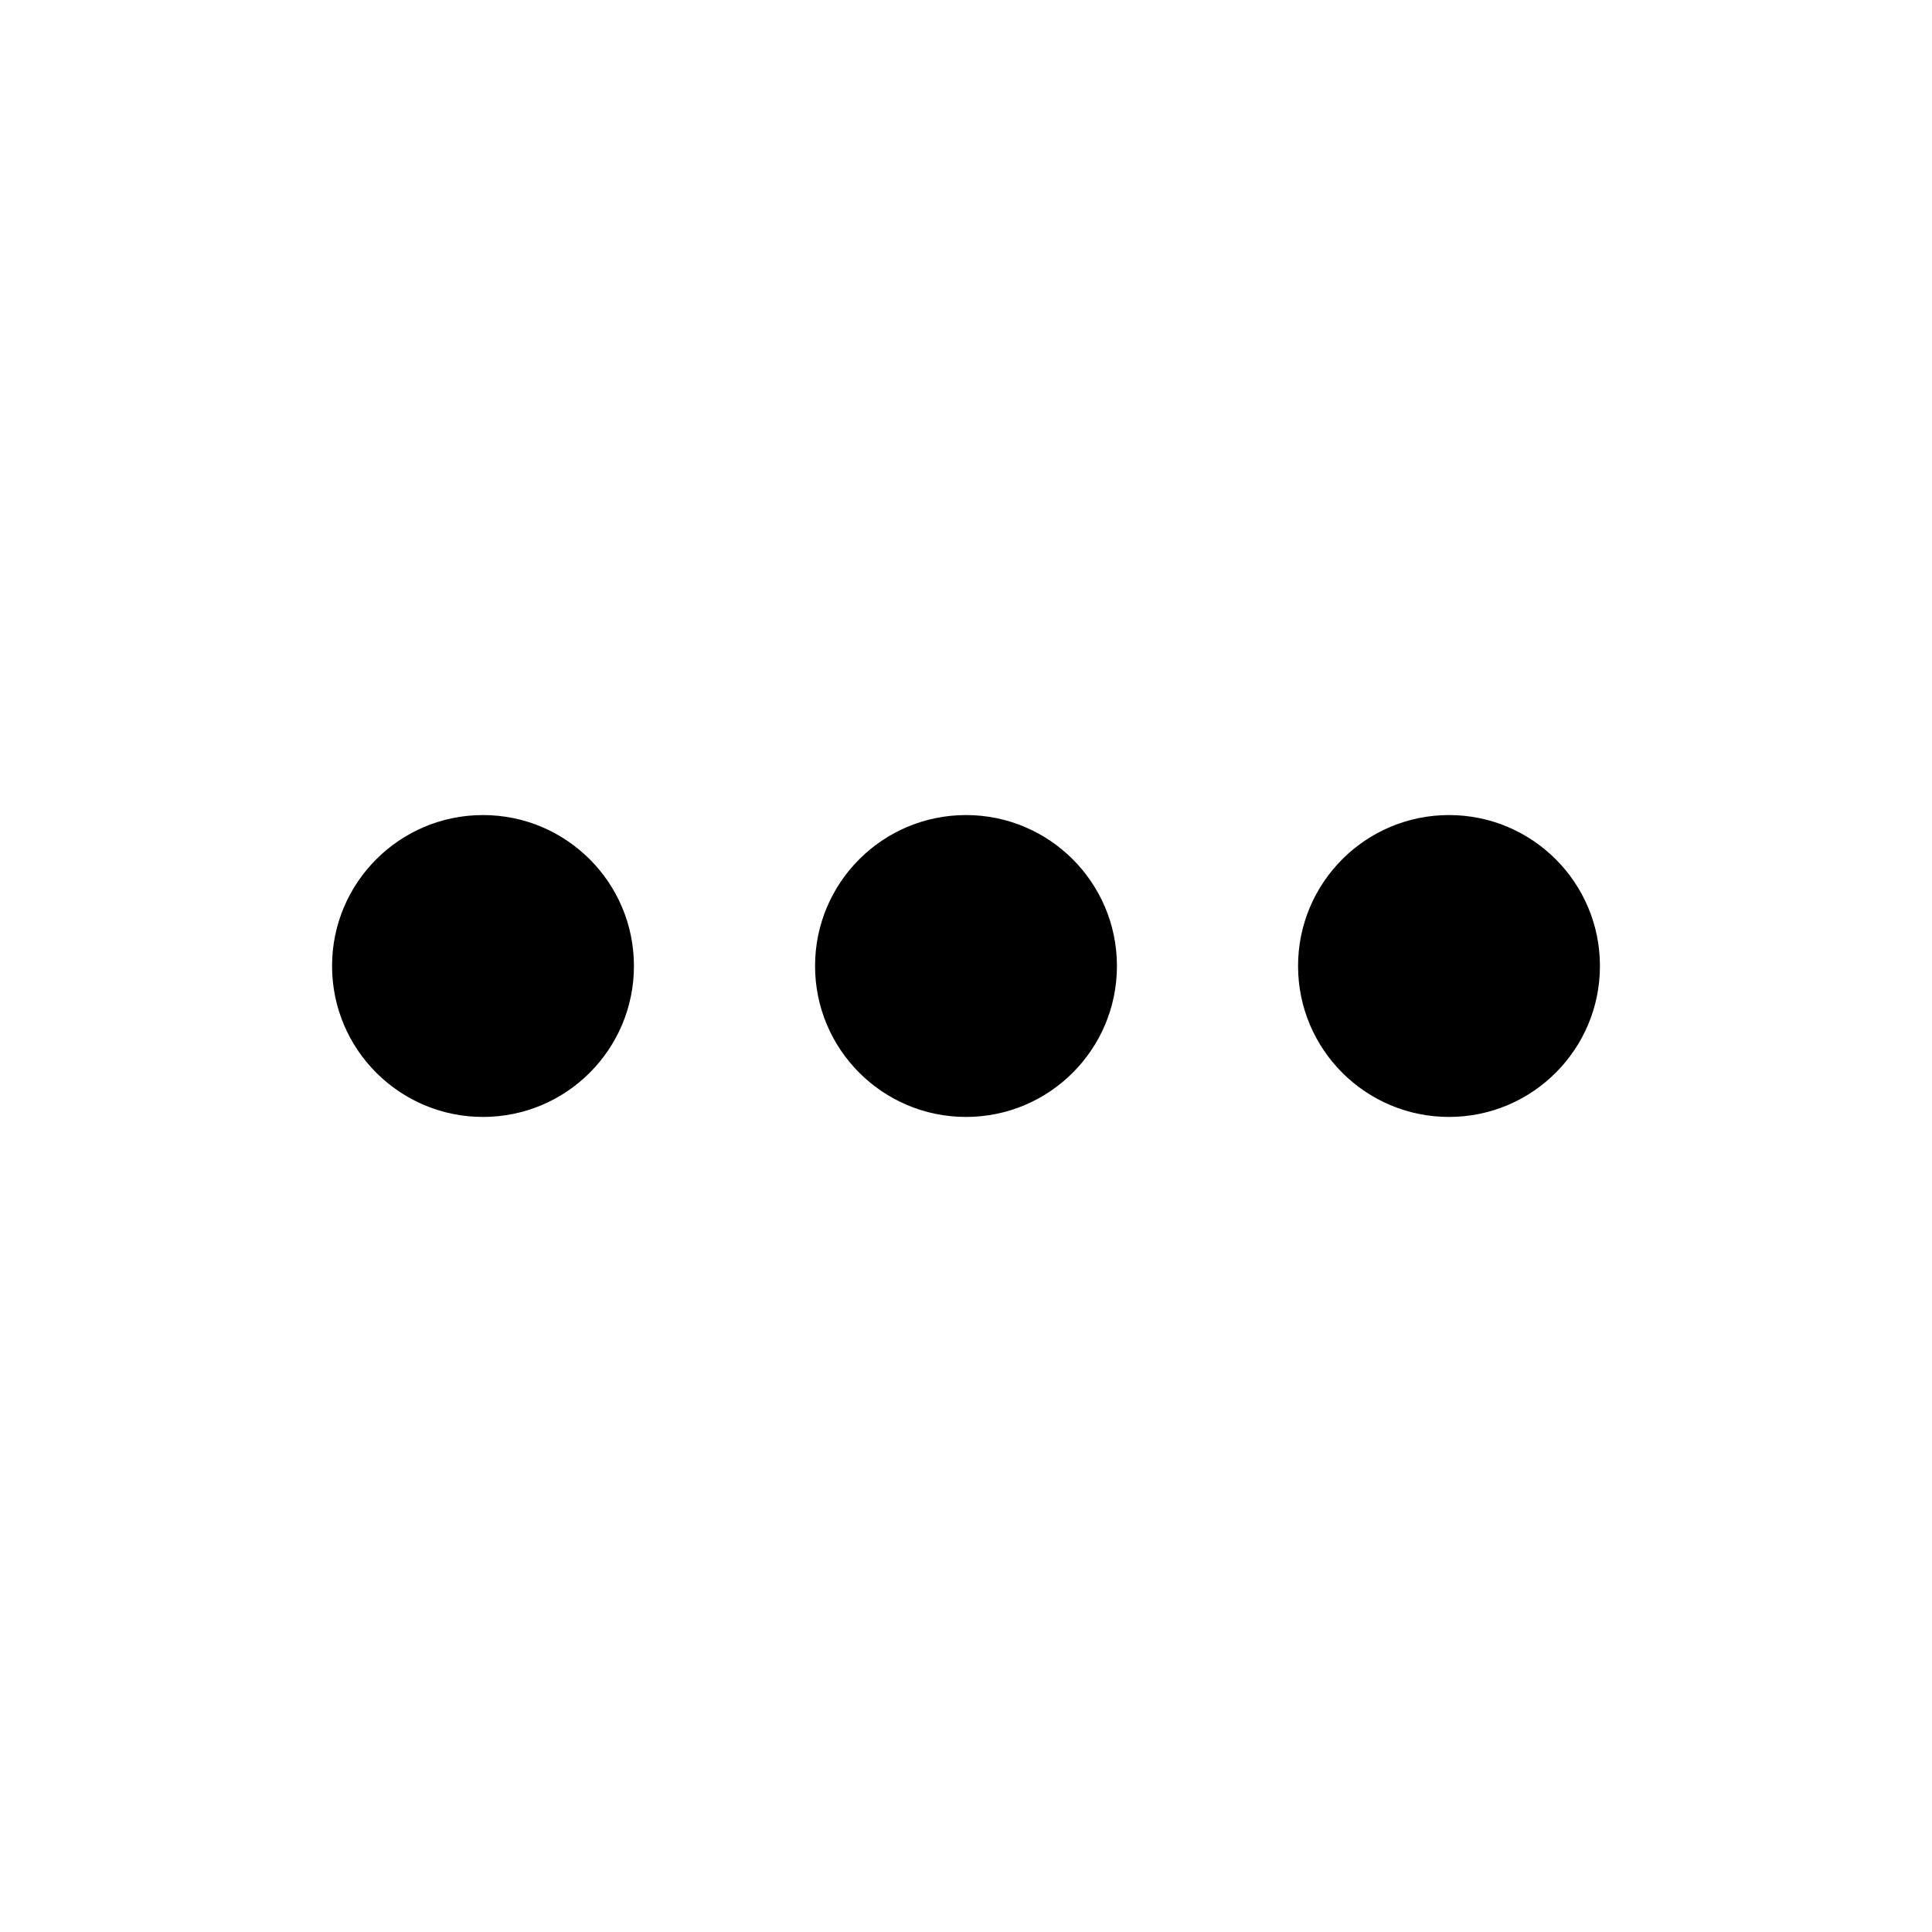
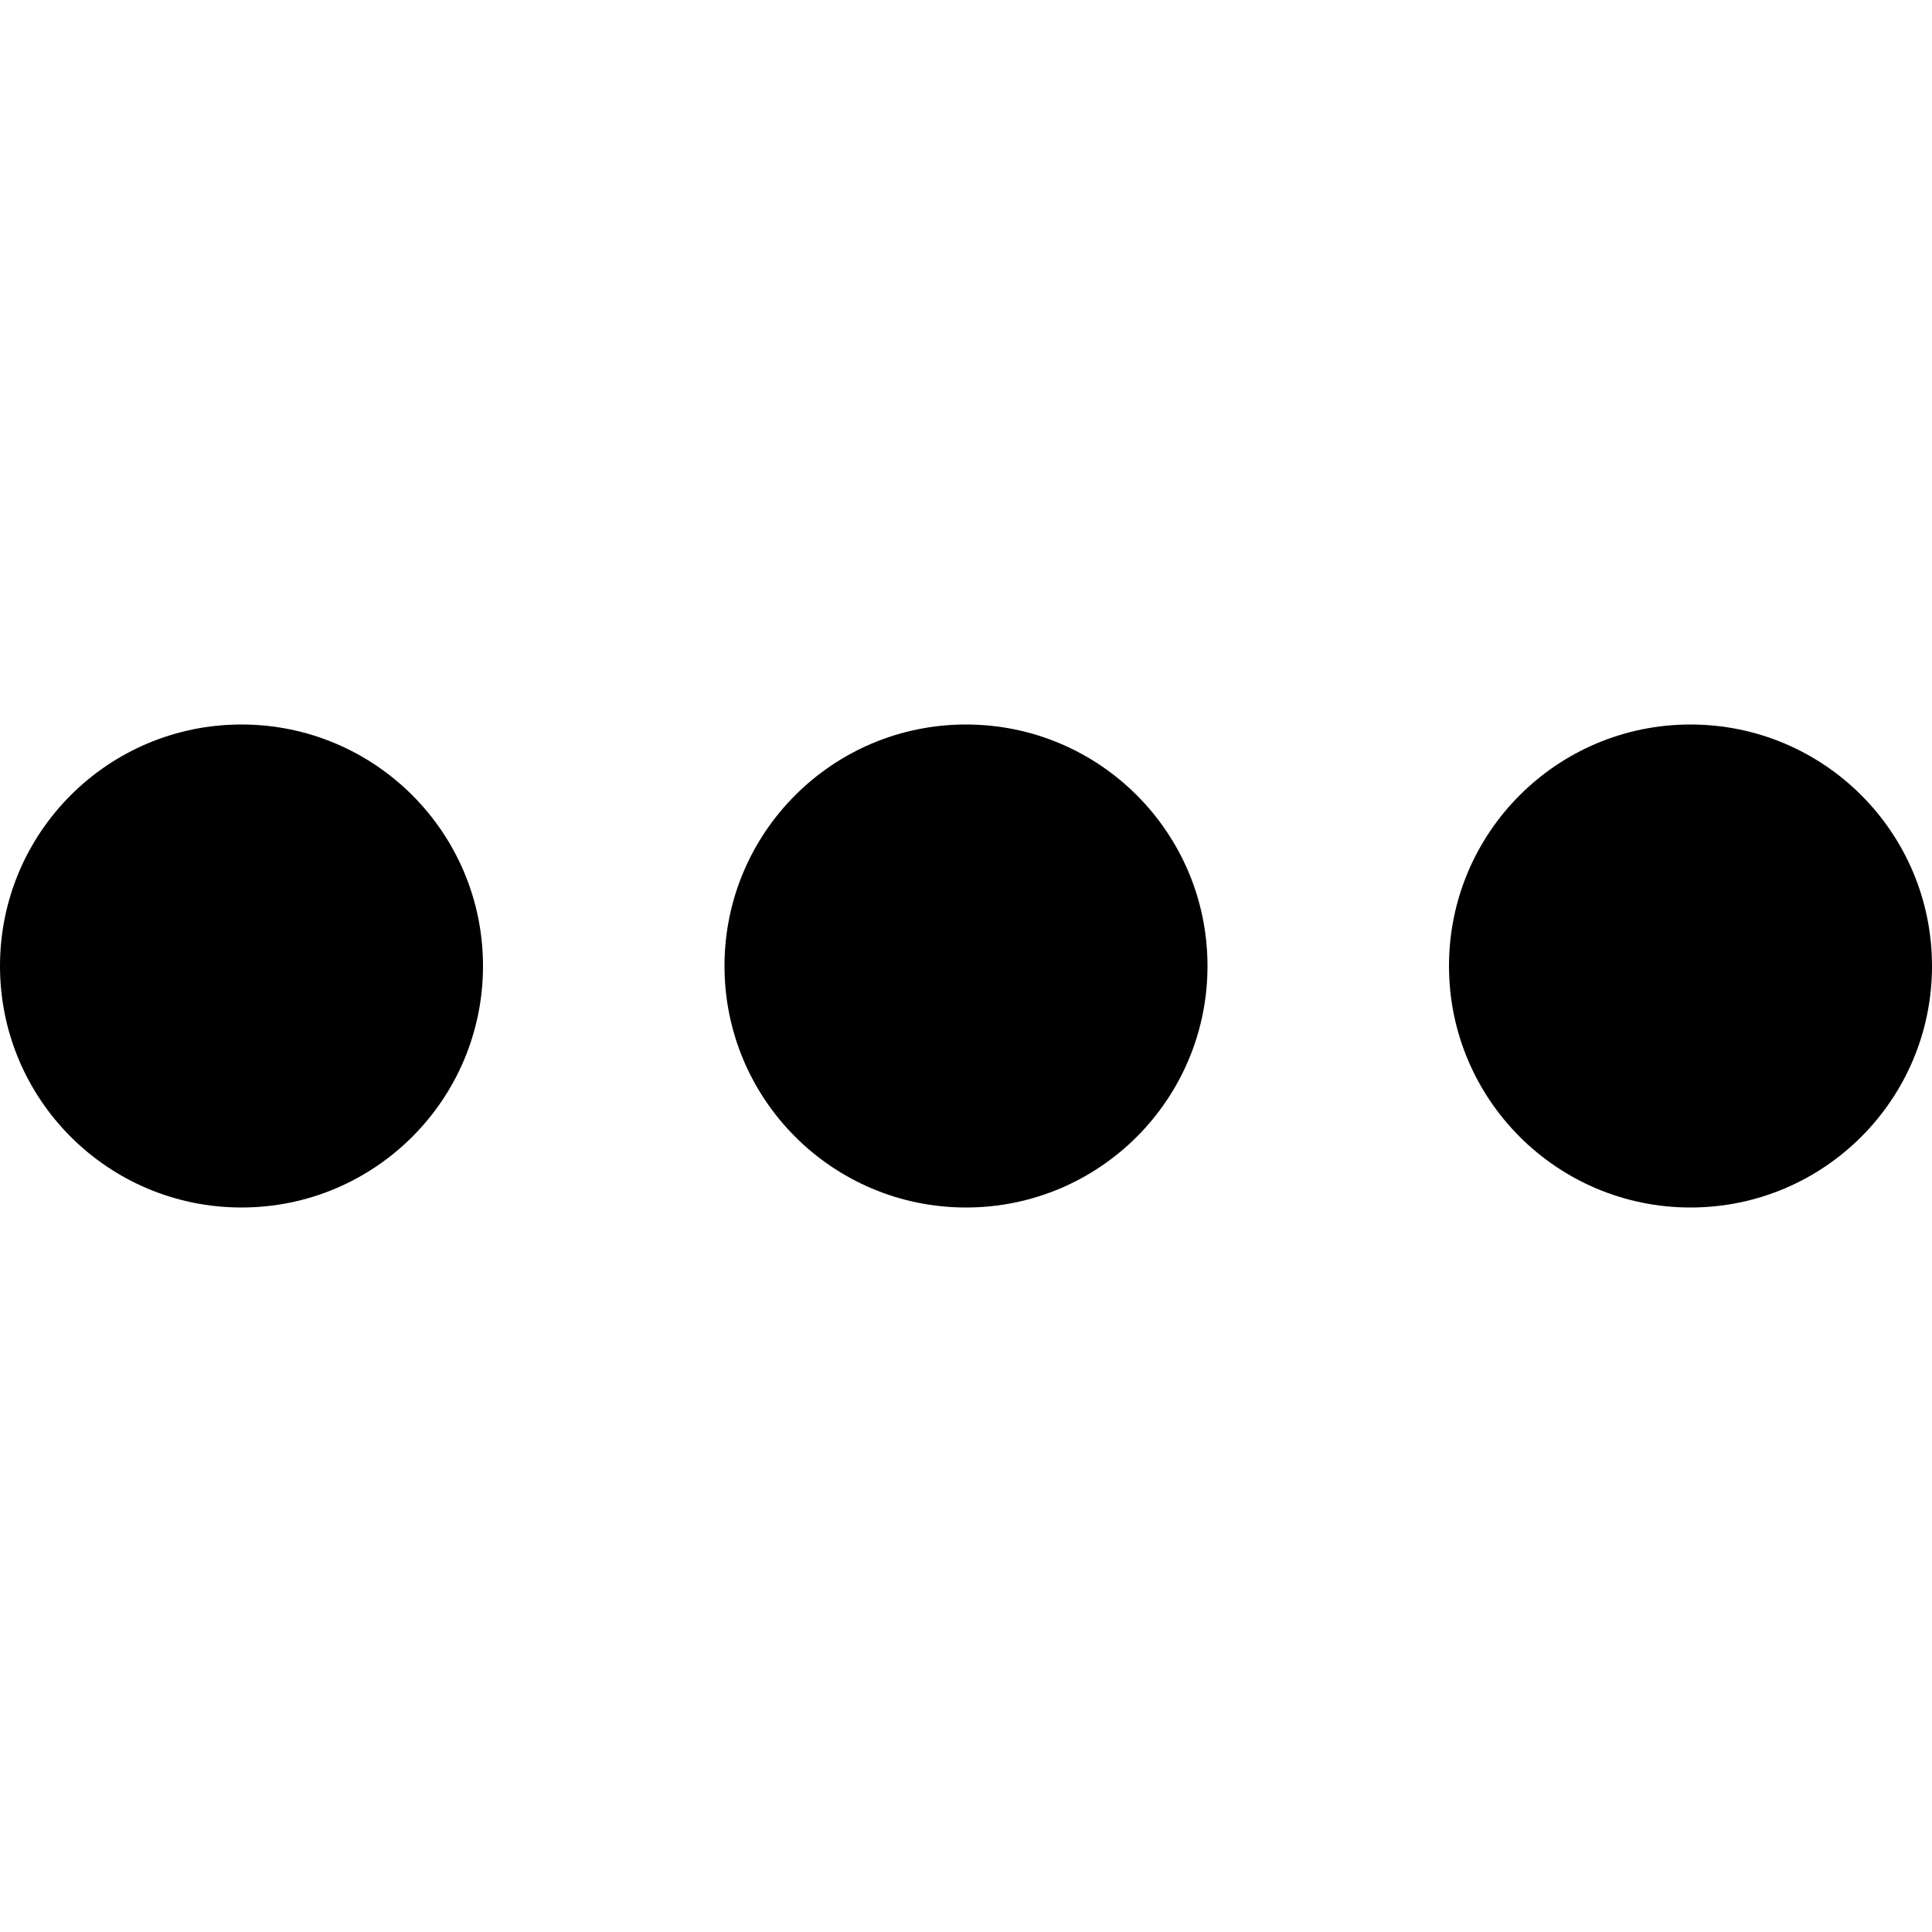
<svg xmlns="http://www.w3.org/2000/svg" width="16" height="16" viewBox="0 0 16 16" fill="currentColor">
-   <path d="m4 6.75a1.25 1.25 0 0 0-1.25 1.25 1.25 1.25 0 0 0 1.25 1.25 1.25 1.25 0 0 0 1.25-1.25 1.25 1.25 0 0 0-1.25-1.25zm4 0a1.25 1.25 0 0 0-1.25 1.25 1.25 1.25 0 0 0 1.25 1.25 1.25 1.25 0 0 0 1.25-1.25 1.25 1.25 0 0 0-1.25-1.25zm4 0a1.25 1.25 0 0 0-1.25 1.25 1.25 1.25 0 0 0 1.25 1.25 1.25 1.25 0 0 0 1.25-1.25 1.25 1.25 0 0 0-1.25-1.25z" />
+   <path d="m14 6c-1.105 0-2 0.895-2 2s0.895 2 2 2 2-0.895 2-2-0.895-2-2-2zm-6 0c-1.105 0-2 0.895-2 2s0.895 2 2 2 2-0.895 2-2-0.895-2-2-2zm-6 0c-1.105 0-2 0.895-2 2s0.895 2 2 2 2-0.895 2-2-0.895-2-2-2z" />
</svg>
